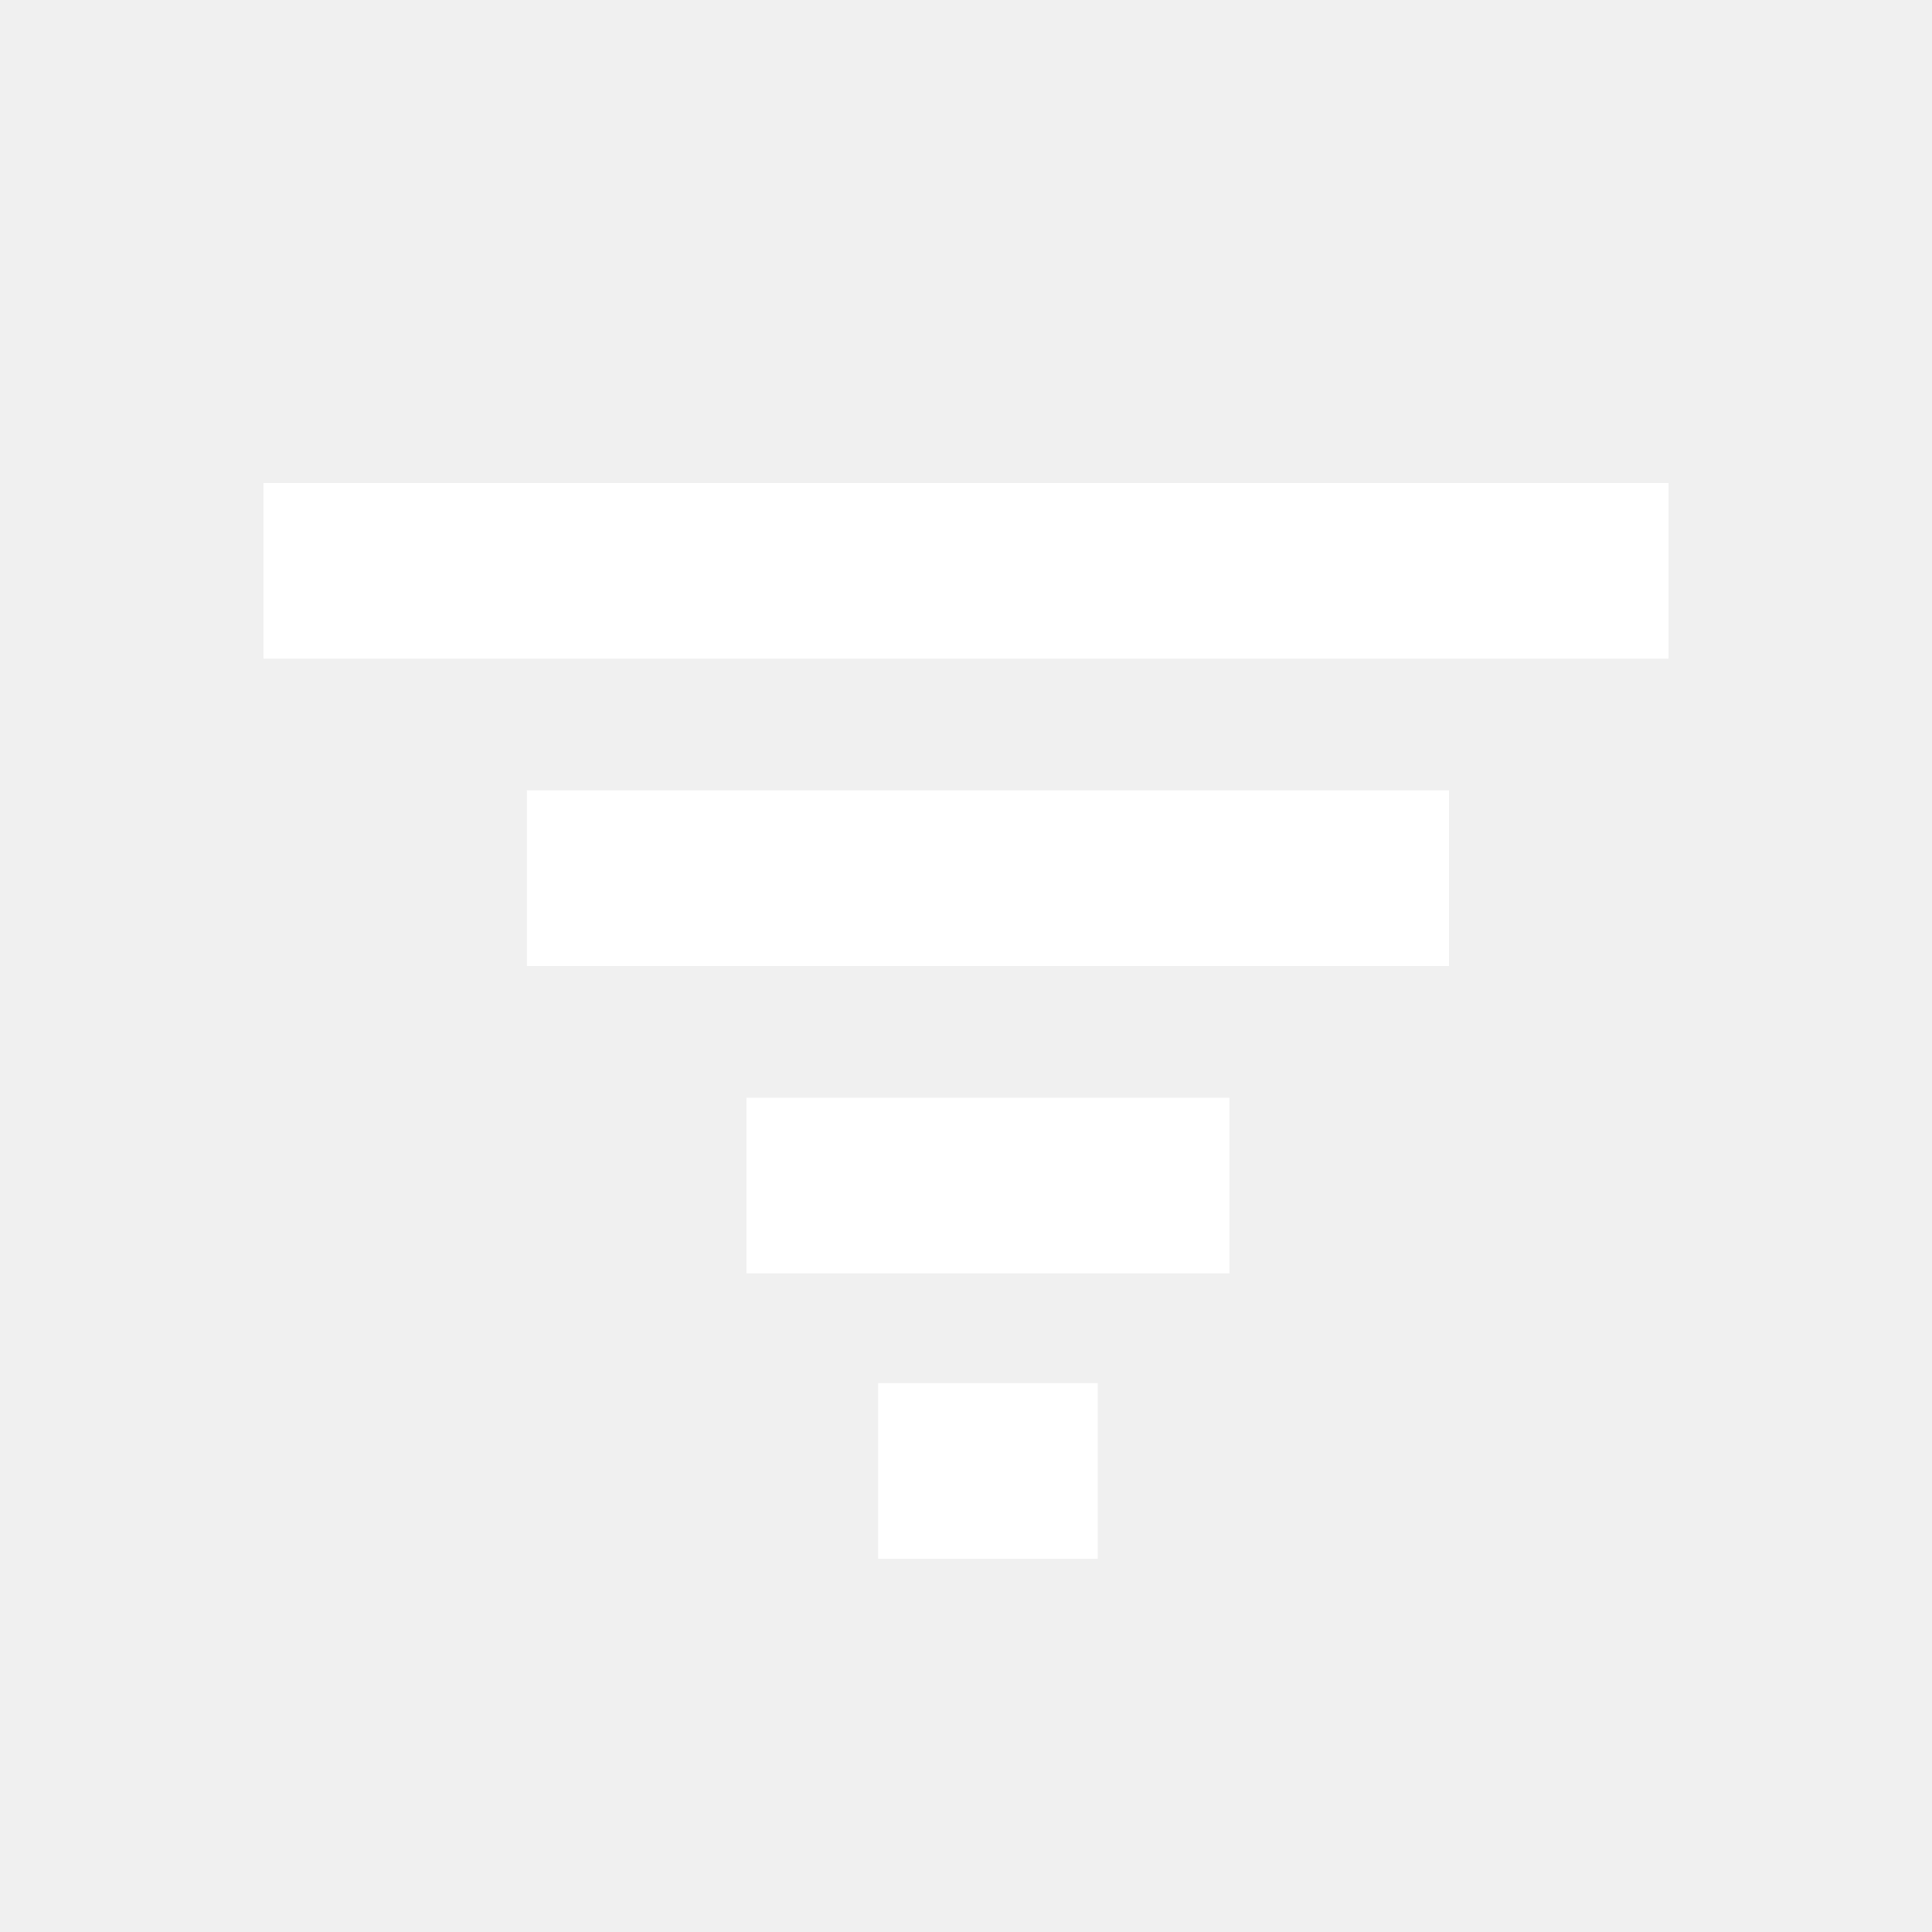
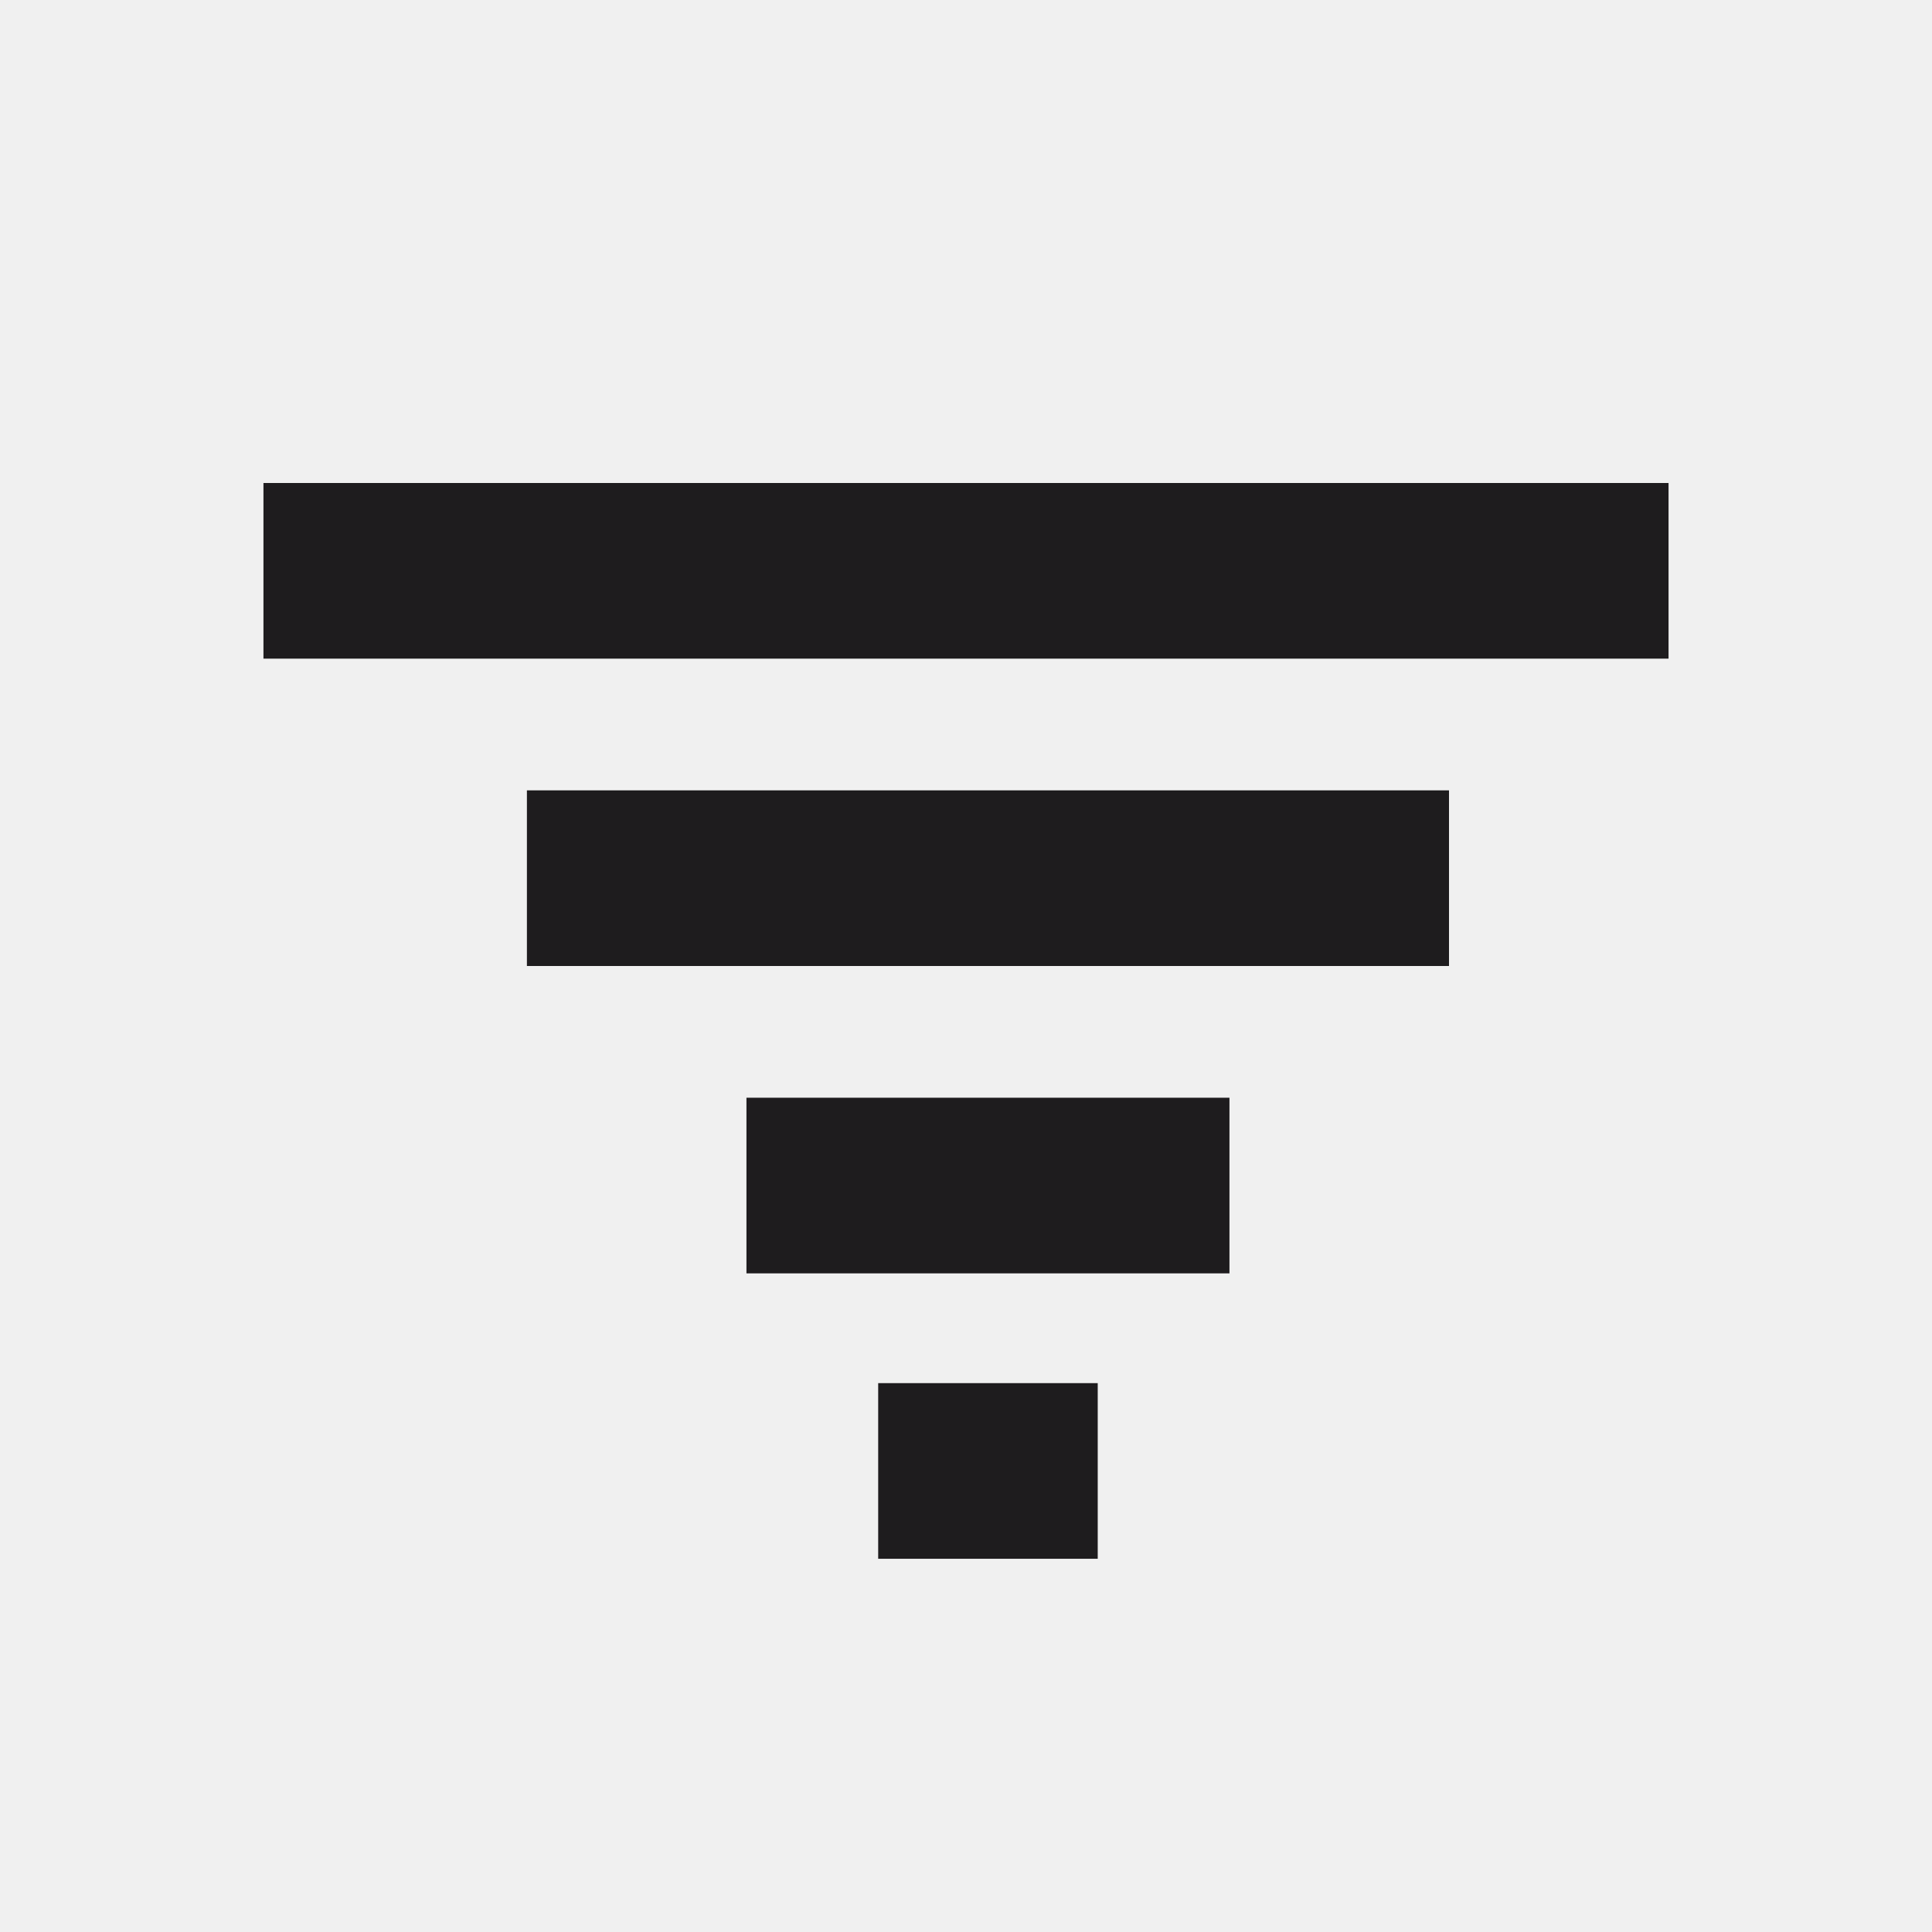
<svg xmlns="http://www.w3.org/2000/svg" xmlns:xlink="http://www.w3.org/1999/xlink" version="1.0" width="22" height="22" id="svg4431">
  <defs id="defs4433">
    <linearGradient id="linearGradient3587-6-5">
      <stop id="stop3589-9-2" style="stop-color:#000000;stop-opacity:1" offset="0" />
      <stop id="stop3591-7-4" style="stop-color:#363636;stop-opacity:1" offset="1" />
    </linearGradient>
    <linearGradient x1="50.926" y1="11.648" x2="73.987" y2="11.648" id="linearGradient2390" xlink:href="#linearGradient3587-6-5" gradientUnits="userSpaceOnUse" gradientTransform="matrix(0,0.7805424,-0.7336836,0,28.20867,-37.74963)" />
    <linearGradient x1="9" y1="3" x2="9" y2="21" id="linearGradient2393" xlink:href="#linearGradient3587-6-5" gradientUnits="userSpaceOnUse" gradientTransform="translate(-2,-1)" />
    <linearGradient x1="50.926" y1="11.648" x2="73.987" y2="11.648" id="linearGradient3261" xlink:href="#linearGradient3587-6-5" gradientUnits="userSpaceOnUse" gradientTransform="matrix(0,0.7805424,-0.7617909,0,29.87368,-36.74963)" />
  </defs>
-   <path style="fill:none;fill-rule:evenodd;stroke:#ffffff;stroke-width:2;stroke-linecap:butt;stroke-linejoin:miter;stroke-miterlimit:4;stroke-dasharray:none;stroke-opacity:1" d="M 12.5,16.75 H 10" id="path17" />
-   <path style="fill:none;fill-rule:evenodd;stroke:#ffffff;stroke-width:2;stroke-linecap:butt;stroke-linejoin:miter;stroke-miterlimit:4;stroke-dasharray:none;stroke-opacity:1" d="M 14,13.5 H 8.5" id="path19" />
-   <path style="fill:#ffffff;fill-opacity:0.455;fill-rule:evenodd;stroke:#ffffff;stroke-width:2;stroke-linecap:butt;stroke-linejoin:miter;stroke-miterlimit:4;stroke-dasharray:none;stroke-opacity:1" d="M 16.5,10 H 6" id="path21" />
-   <path style="fill:#ffffff;fill-opacity:0.455;fill-rule:evenodd;stroke:#ffffff;stroke-width:2;stroke-linecap:butt;stroke-linejoin:miter;stroke-miterlimit:4;stroke-dasharray:none;stroke-opacity:1" d="M 19,6.5 H 3" id="path23" />
+   <path style="fill:none;fill-rule:evenodd;stroke:#1e1c1e;stroke-width:2;stroke-linecap:butt;stroke-linejoin:miter;stroke-miterlimit:4;stroke-dasharray:none;stroke-opacity:1" d="M 12.5,16.75 H 10" id="path17" />
+   <path style="fill:none;fill-rule:evenodd;stroke:#1e1c1e;stroke-width:2;stroke-linecap:butt;stroke-linejoin:miter;stroke-miterlimit:4;stroke-dasharray:none;stroke-opacity:1" d="M 14,13.5 H 8.5" id="path19" />
+   <path style="fill:#ffffff;fill-opacity:0.455;fill-rule:evenodd;stroke:#1e1c1e;stroke-width:2;stroke-linecap:butt;stroke-linejoin:miter;stroke-miterlimit:4;stroke-dasharray:none;stroke-opacity:1" d="M 16.5,10 H 6" id="path21" />
+   <path style="fill:#ffffff;fill-opacity:0.455;fill-rule:evenodd;stroke:#1e1c1e;stroke-width:2;stroke-linecap:butt;stroke-linejoin:miter;stroke-miterlimit:4;stroke-dasharray:none;stroke-opacity:1" d="M 19,6.5 H 3" id="path23" />
</svg>
